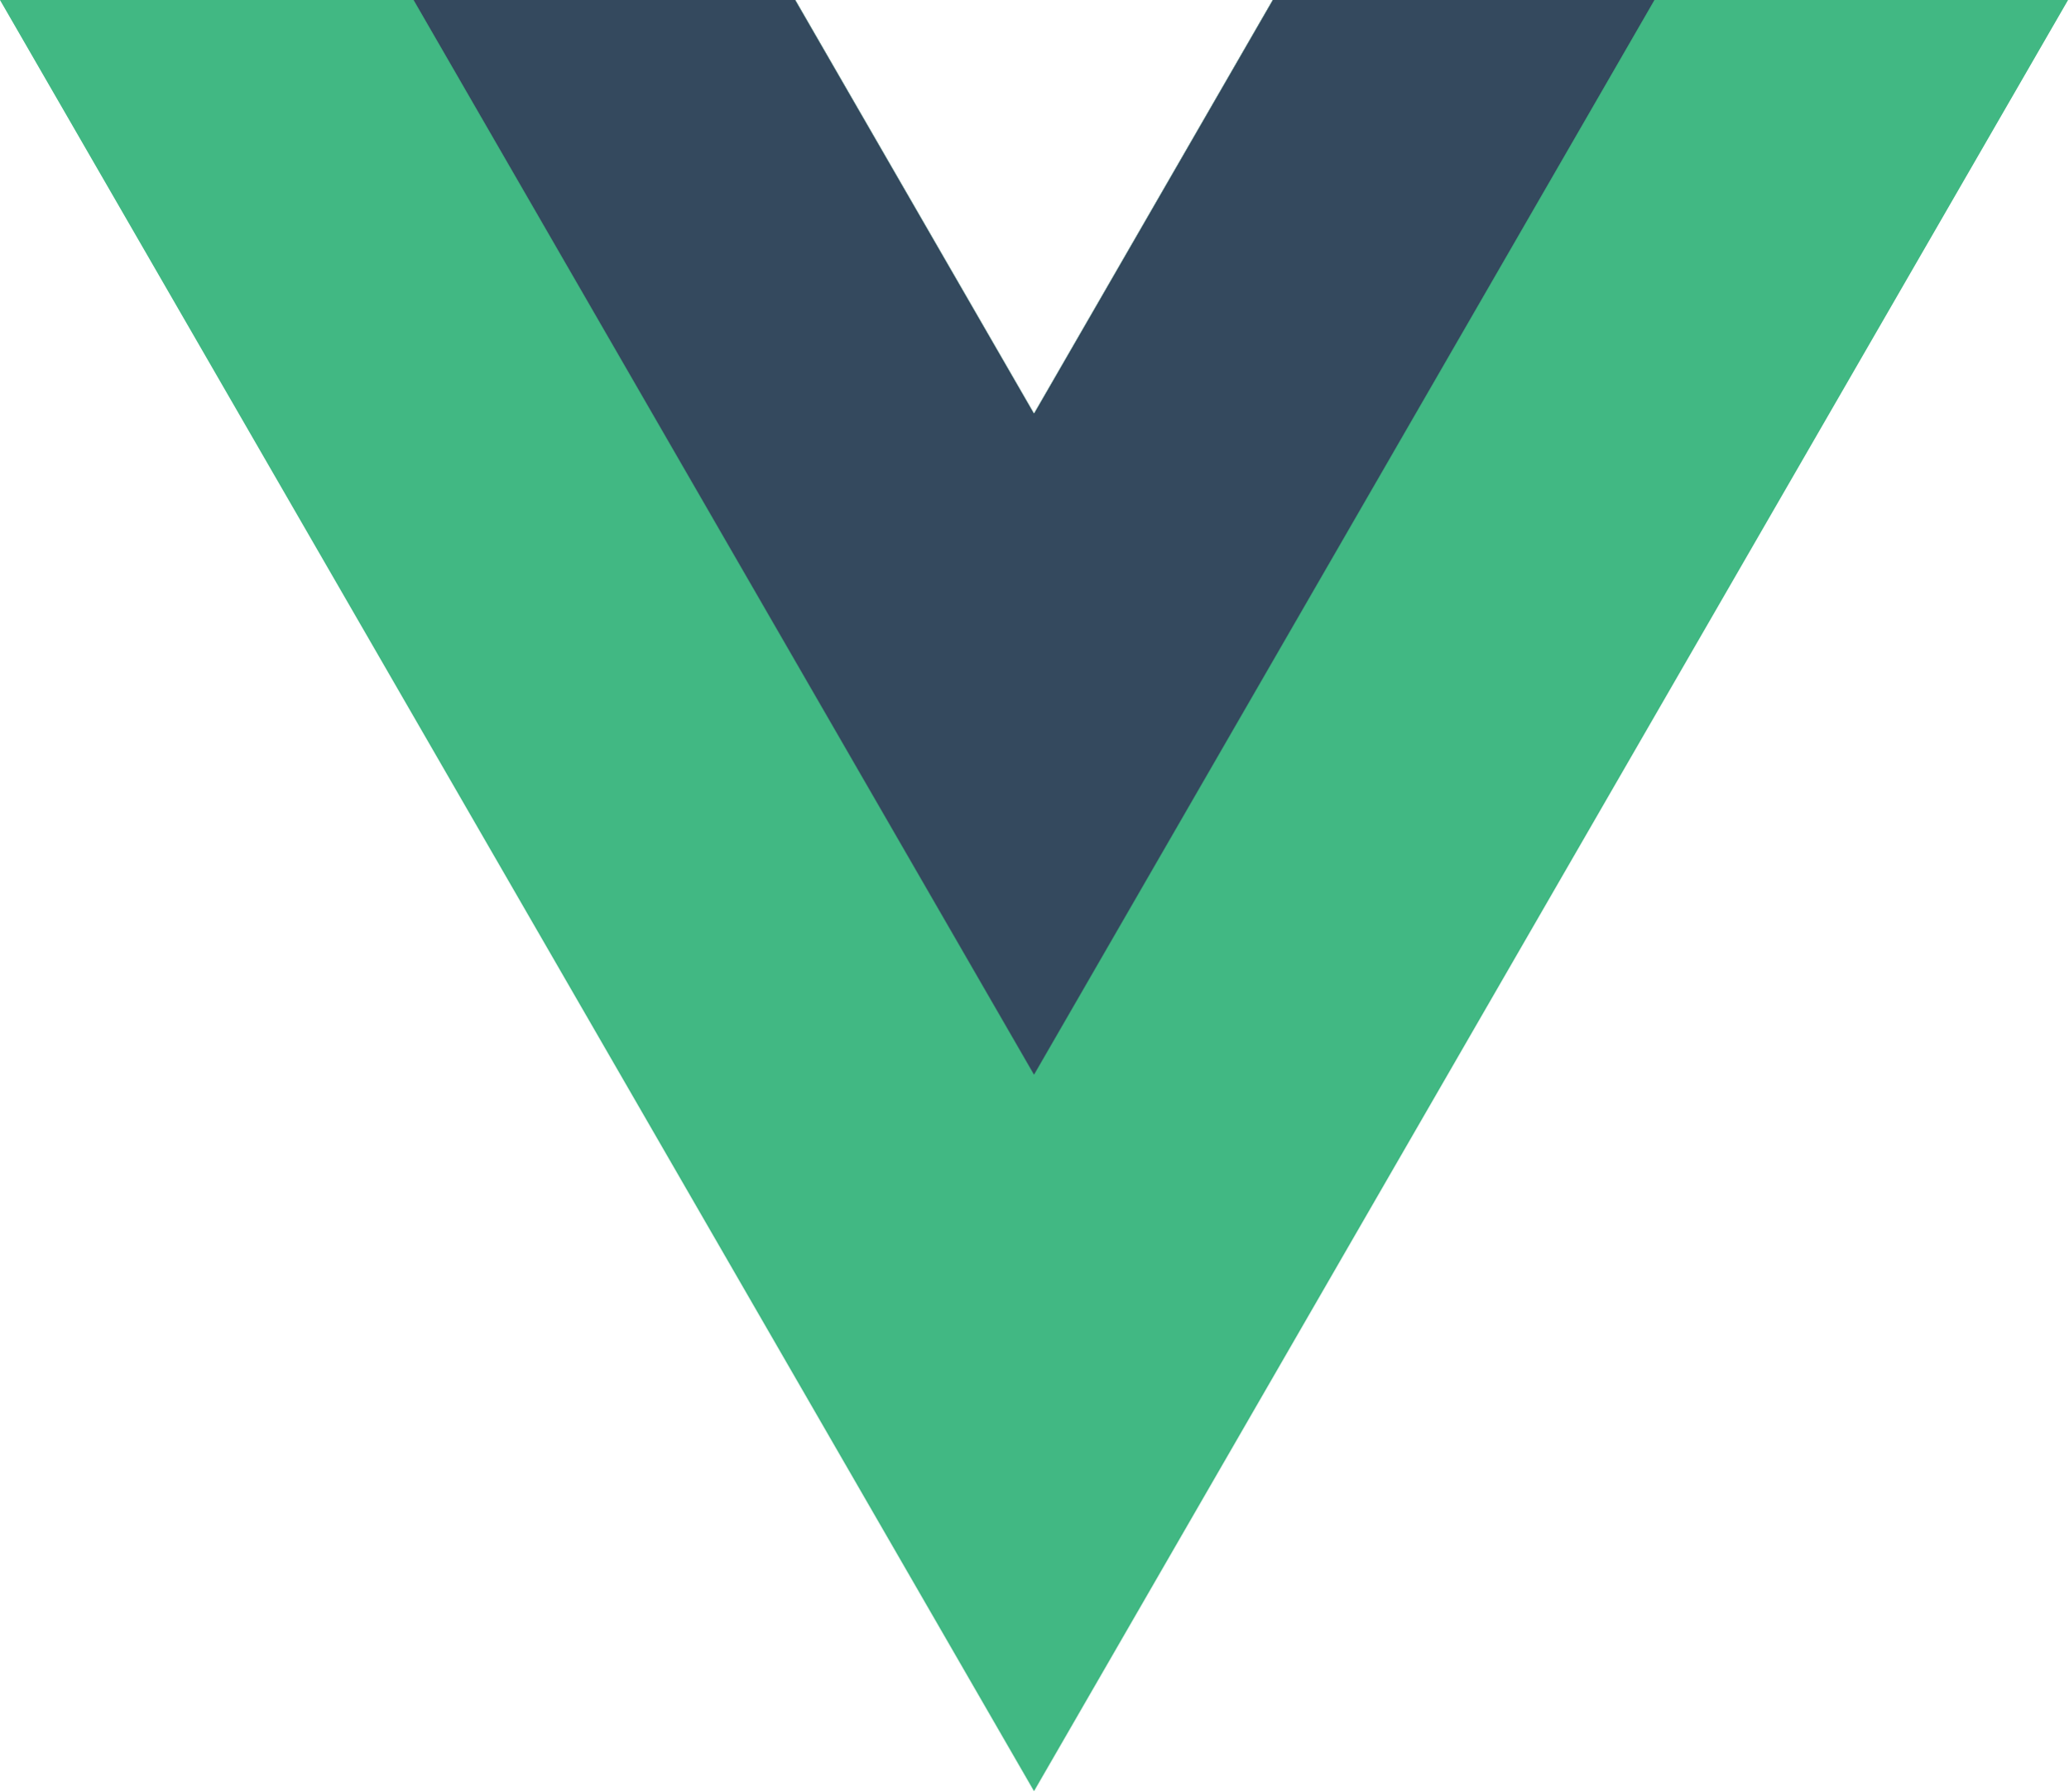
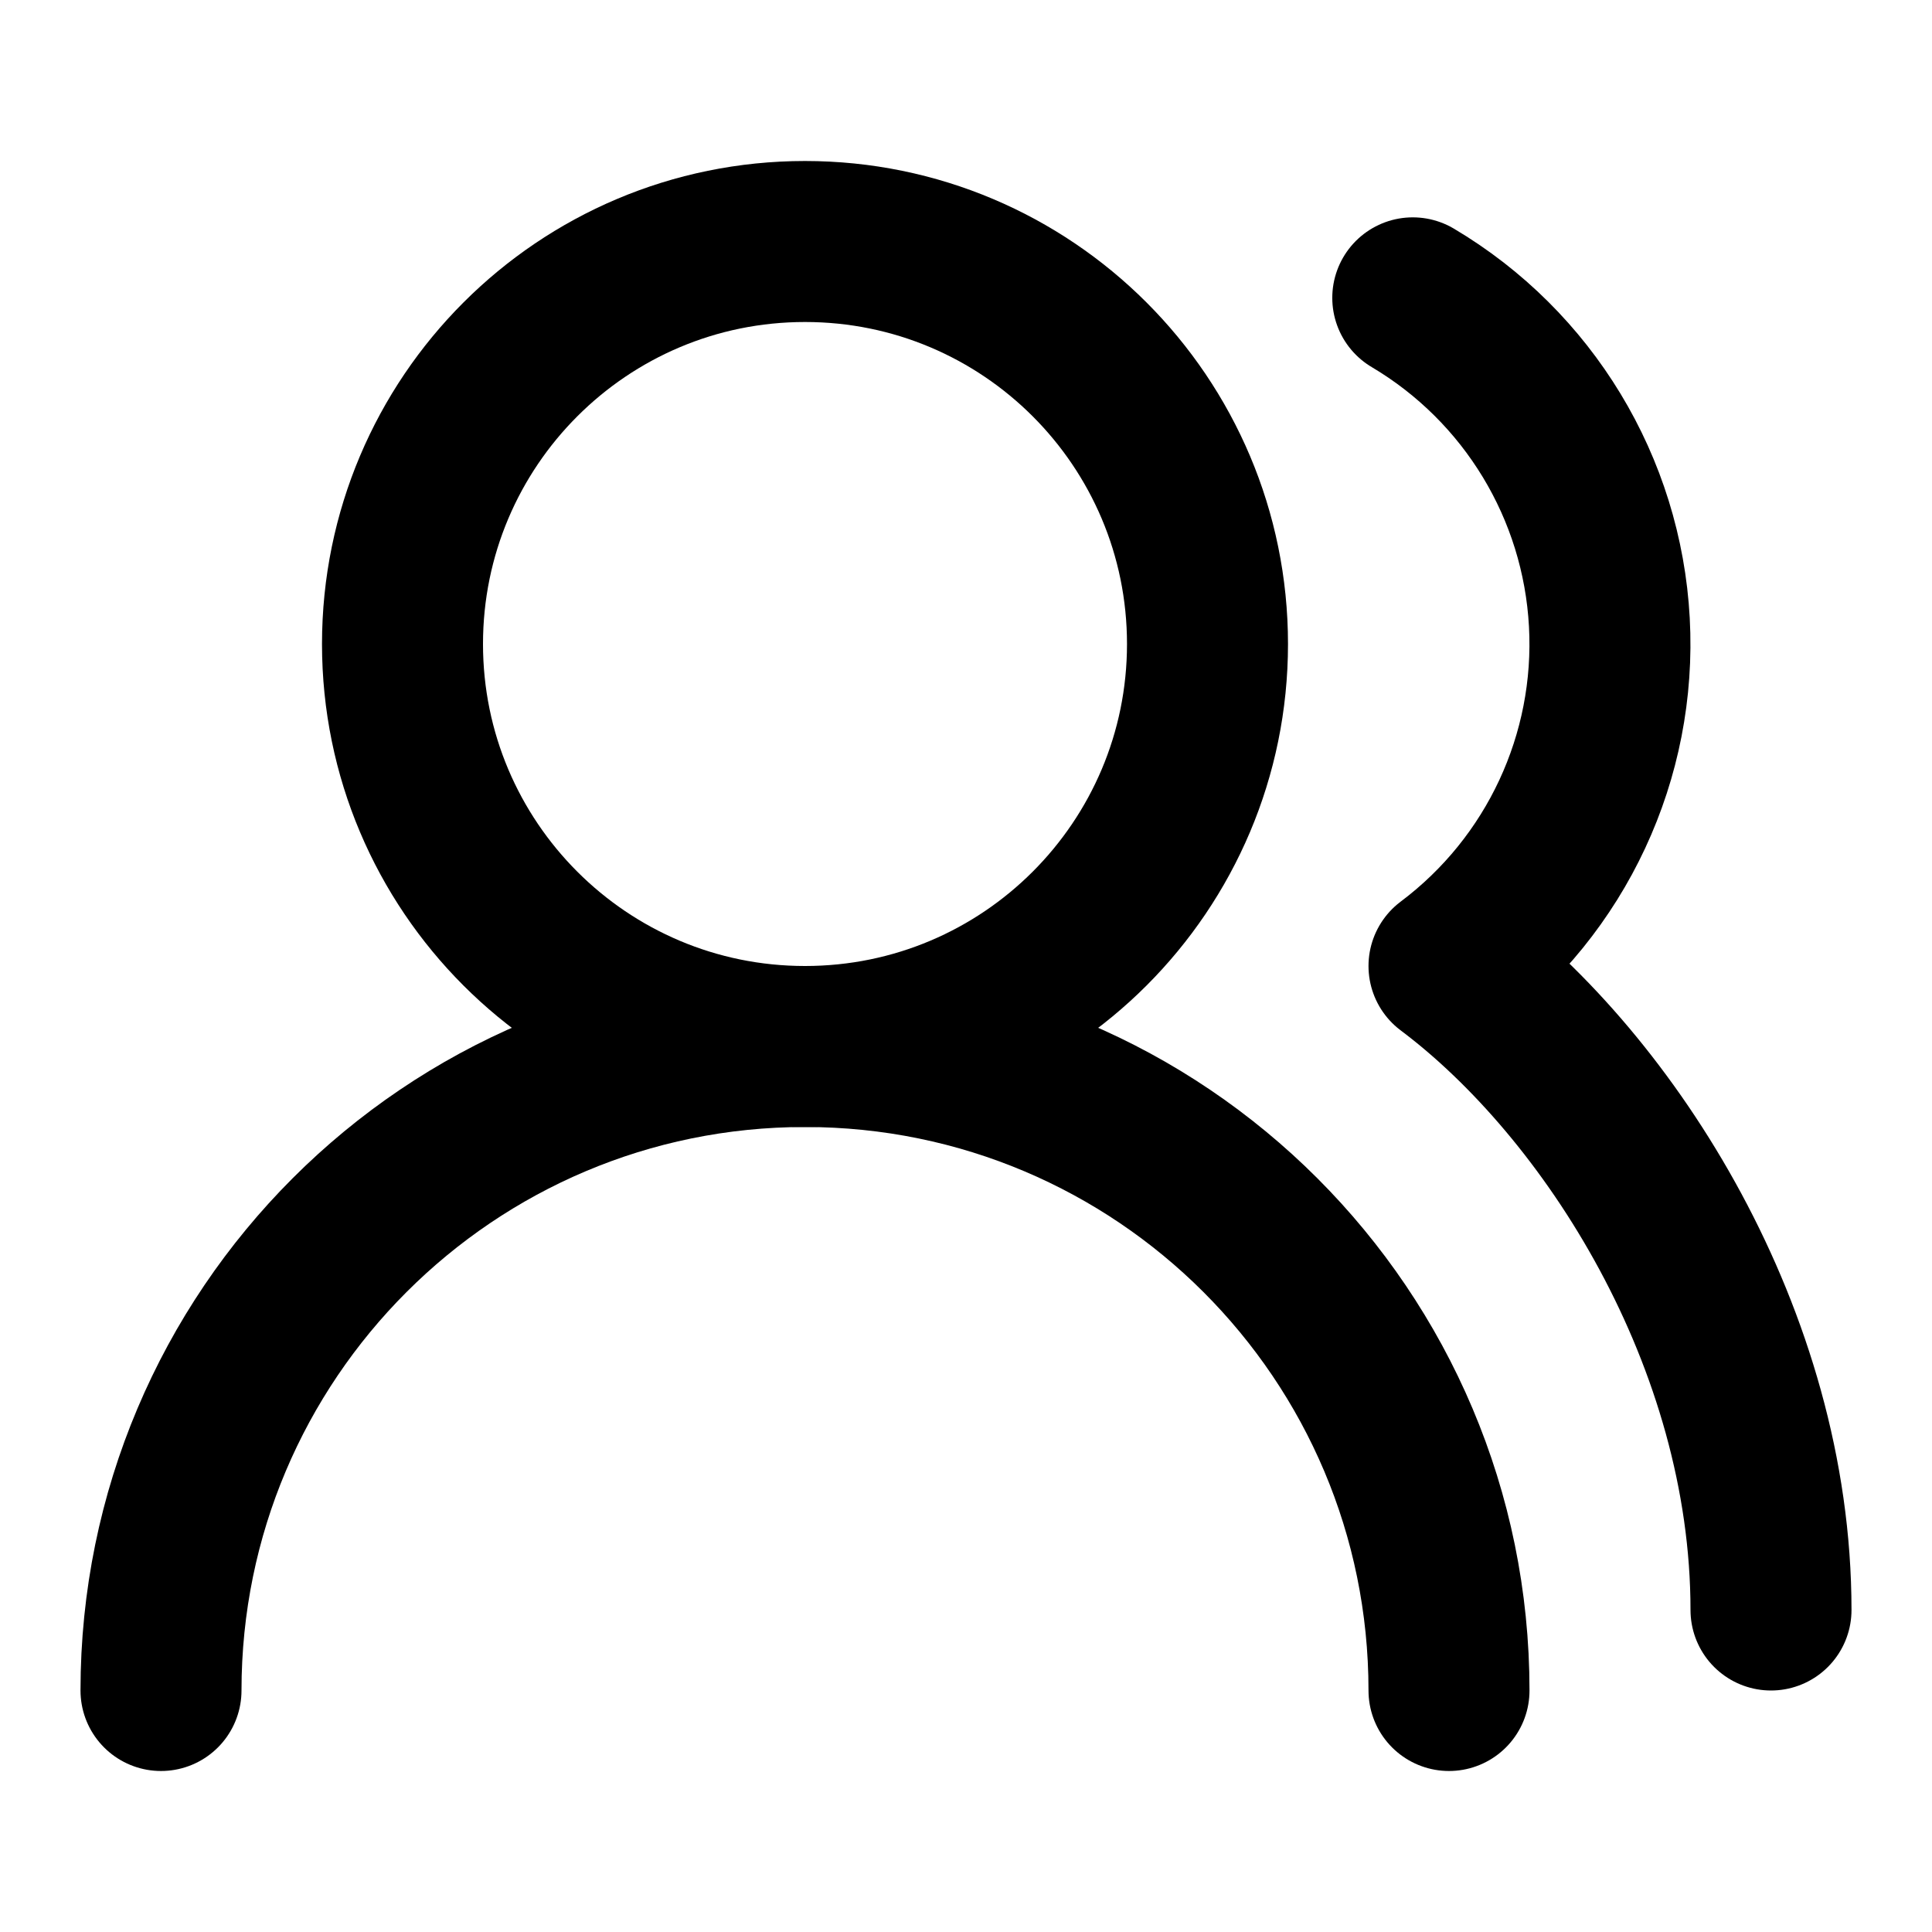
- <svg xmlns="http://www.w3.org/2000/svg" viewBox="0 0 261.76 226.69">
-   <path d="M161.096.001l-30.225 52.351L100.647.001H-.005l130.877 226.688L261.749.001z" fill="#41b883" />
-   <path d="M161.096.001l-30.225 52.351L100.647.001H52.346l78.526 136.01L209.398.001z" fill="#34495e" />
+ <svg xmlns="http://www.w3.org/2000/svg" width="24" height="24" viewBox="0 0 24 24" fill="none" stroke="currentColor" stroke-width="2" stroke-linecap="round" stroke-linejoin="round" class="lucide lucide-users-round">
+   <path d="M18 21a8 8 0 0 0-16 0" />
+   <circle cx="10" cy="8" r="5" />
+   <path d="M22 20c0-3.37-2-6.5-4-8a5 5 0 0 0-.45-8.3" />
</svg>
